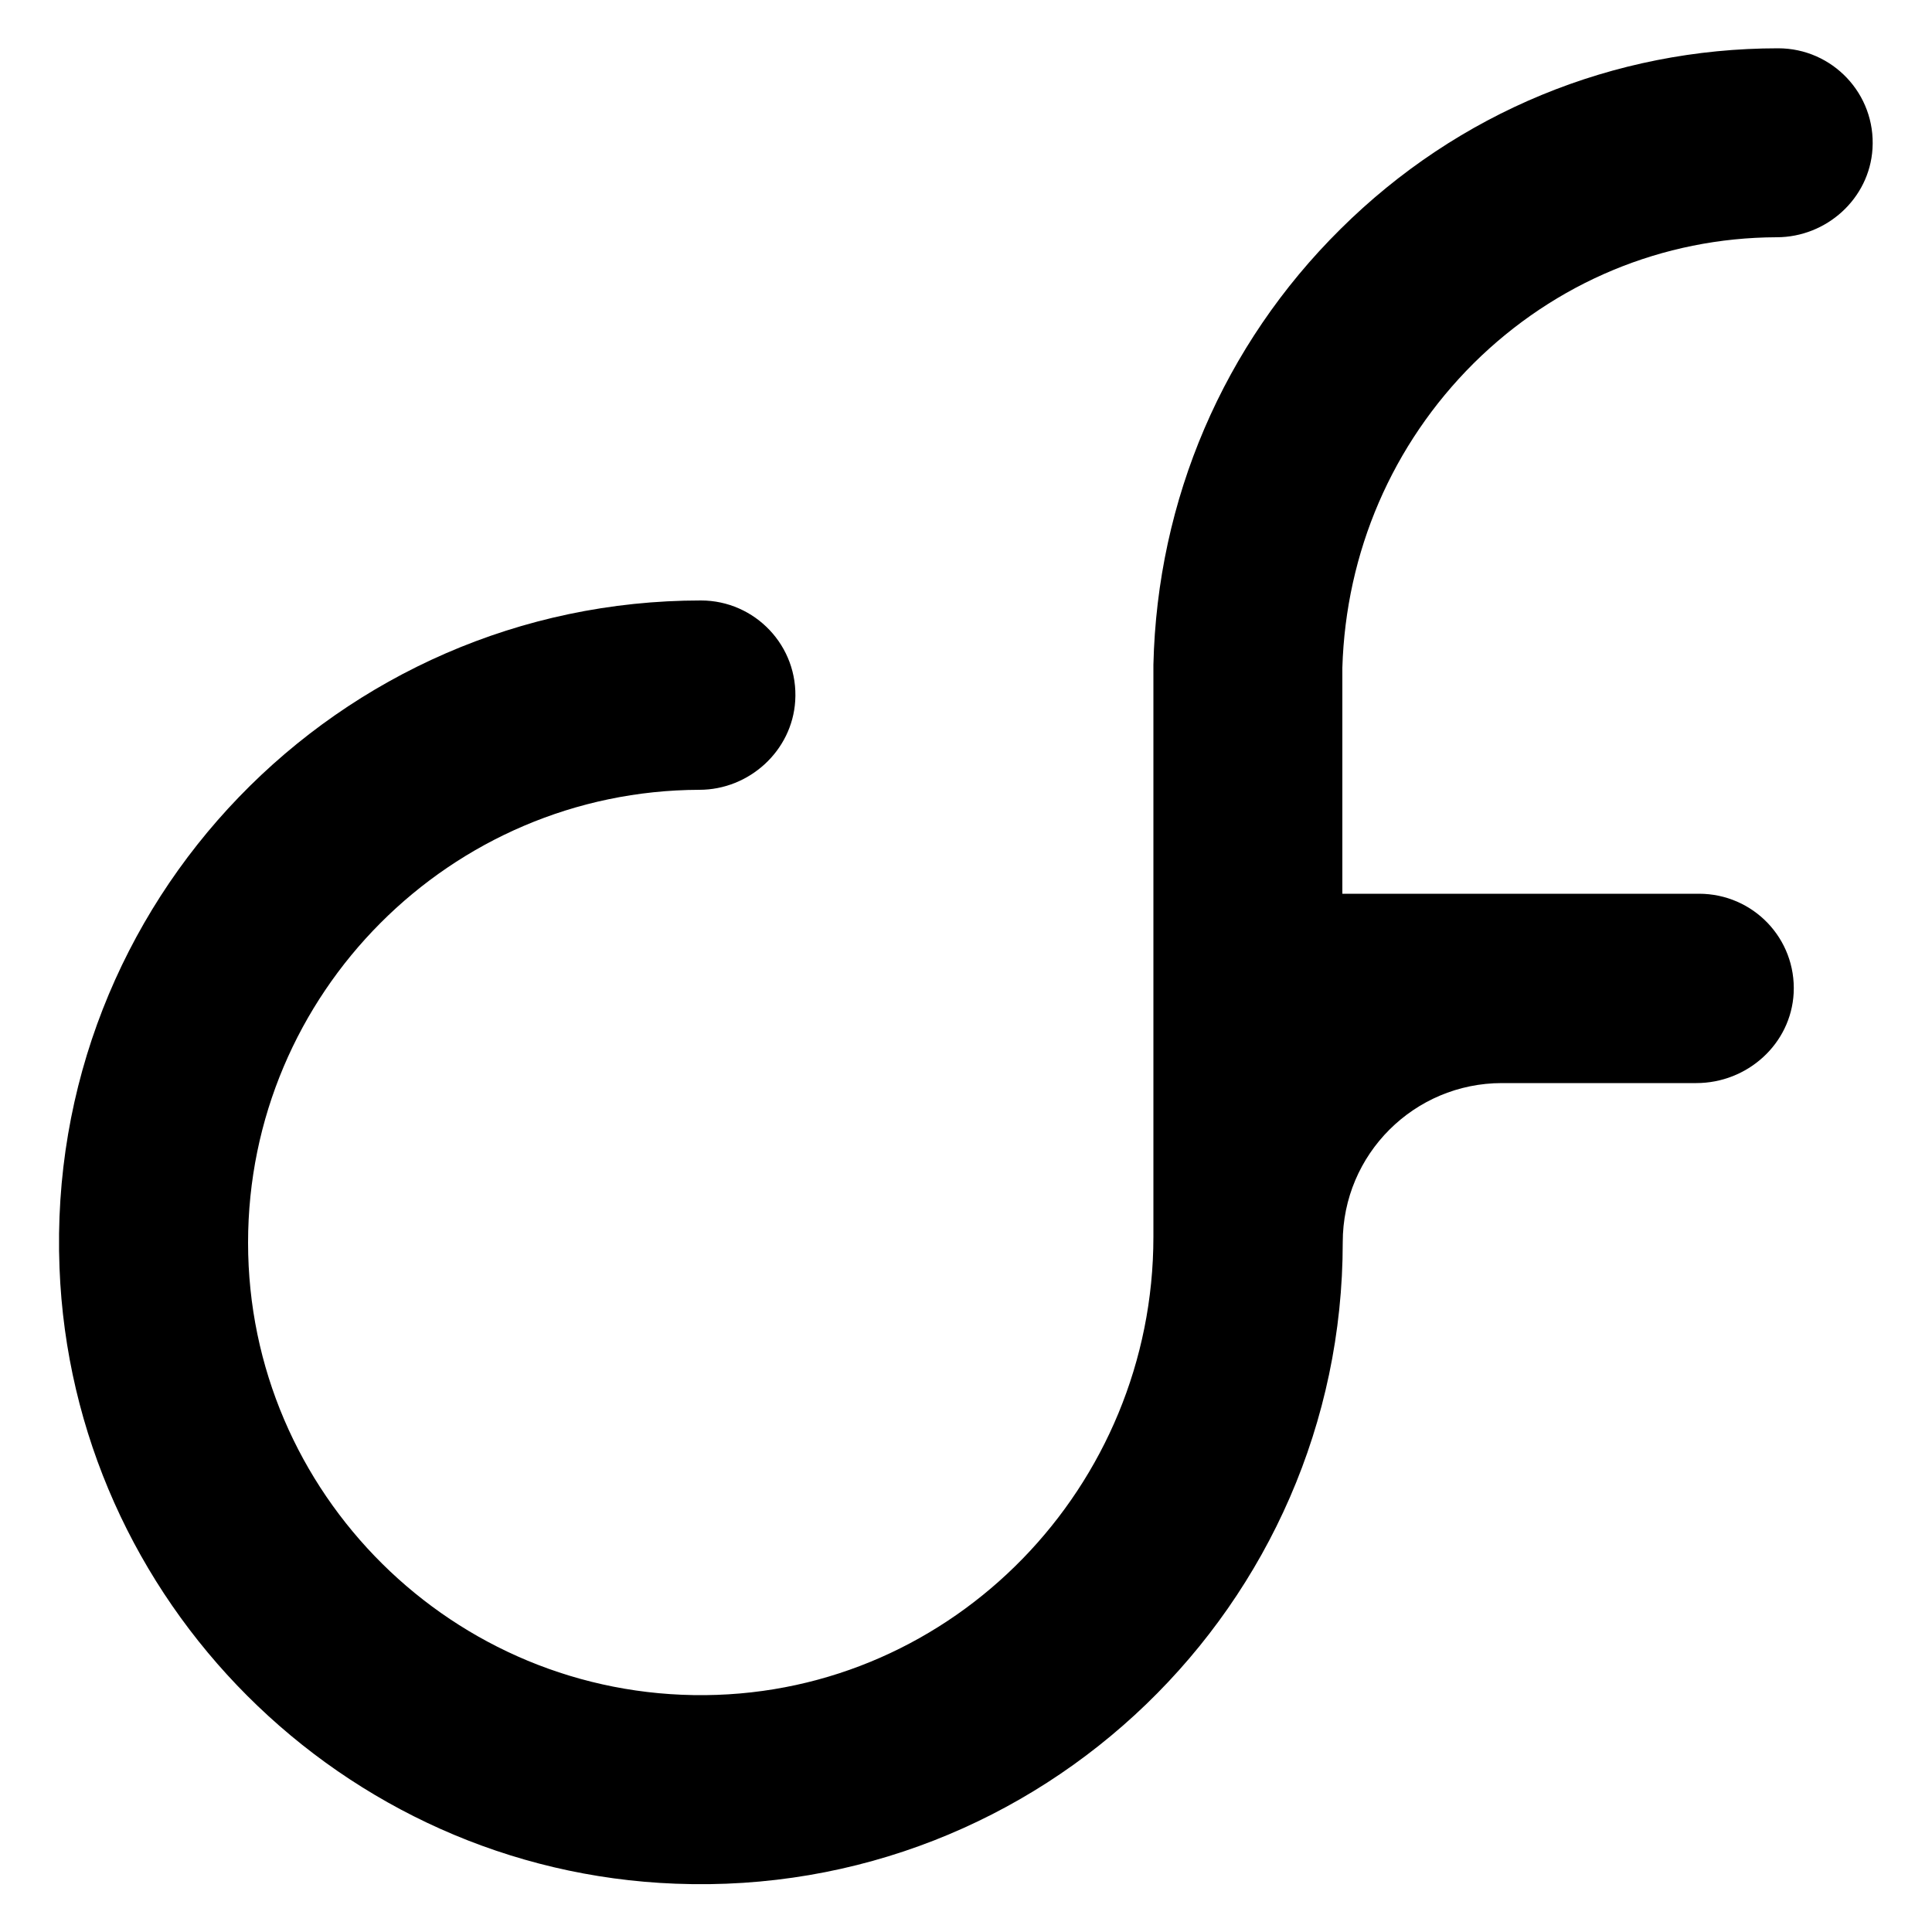
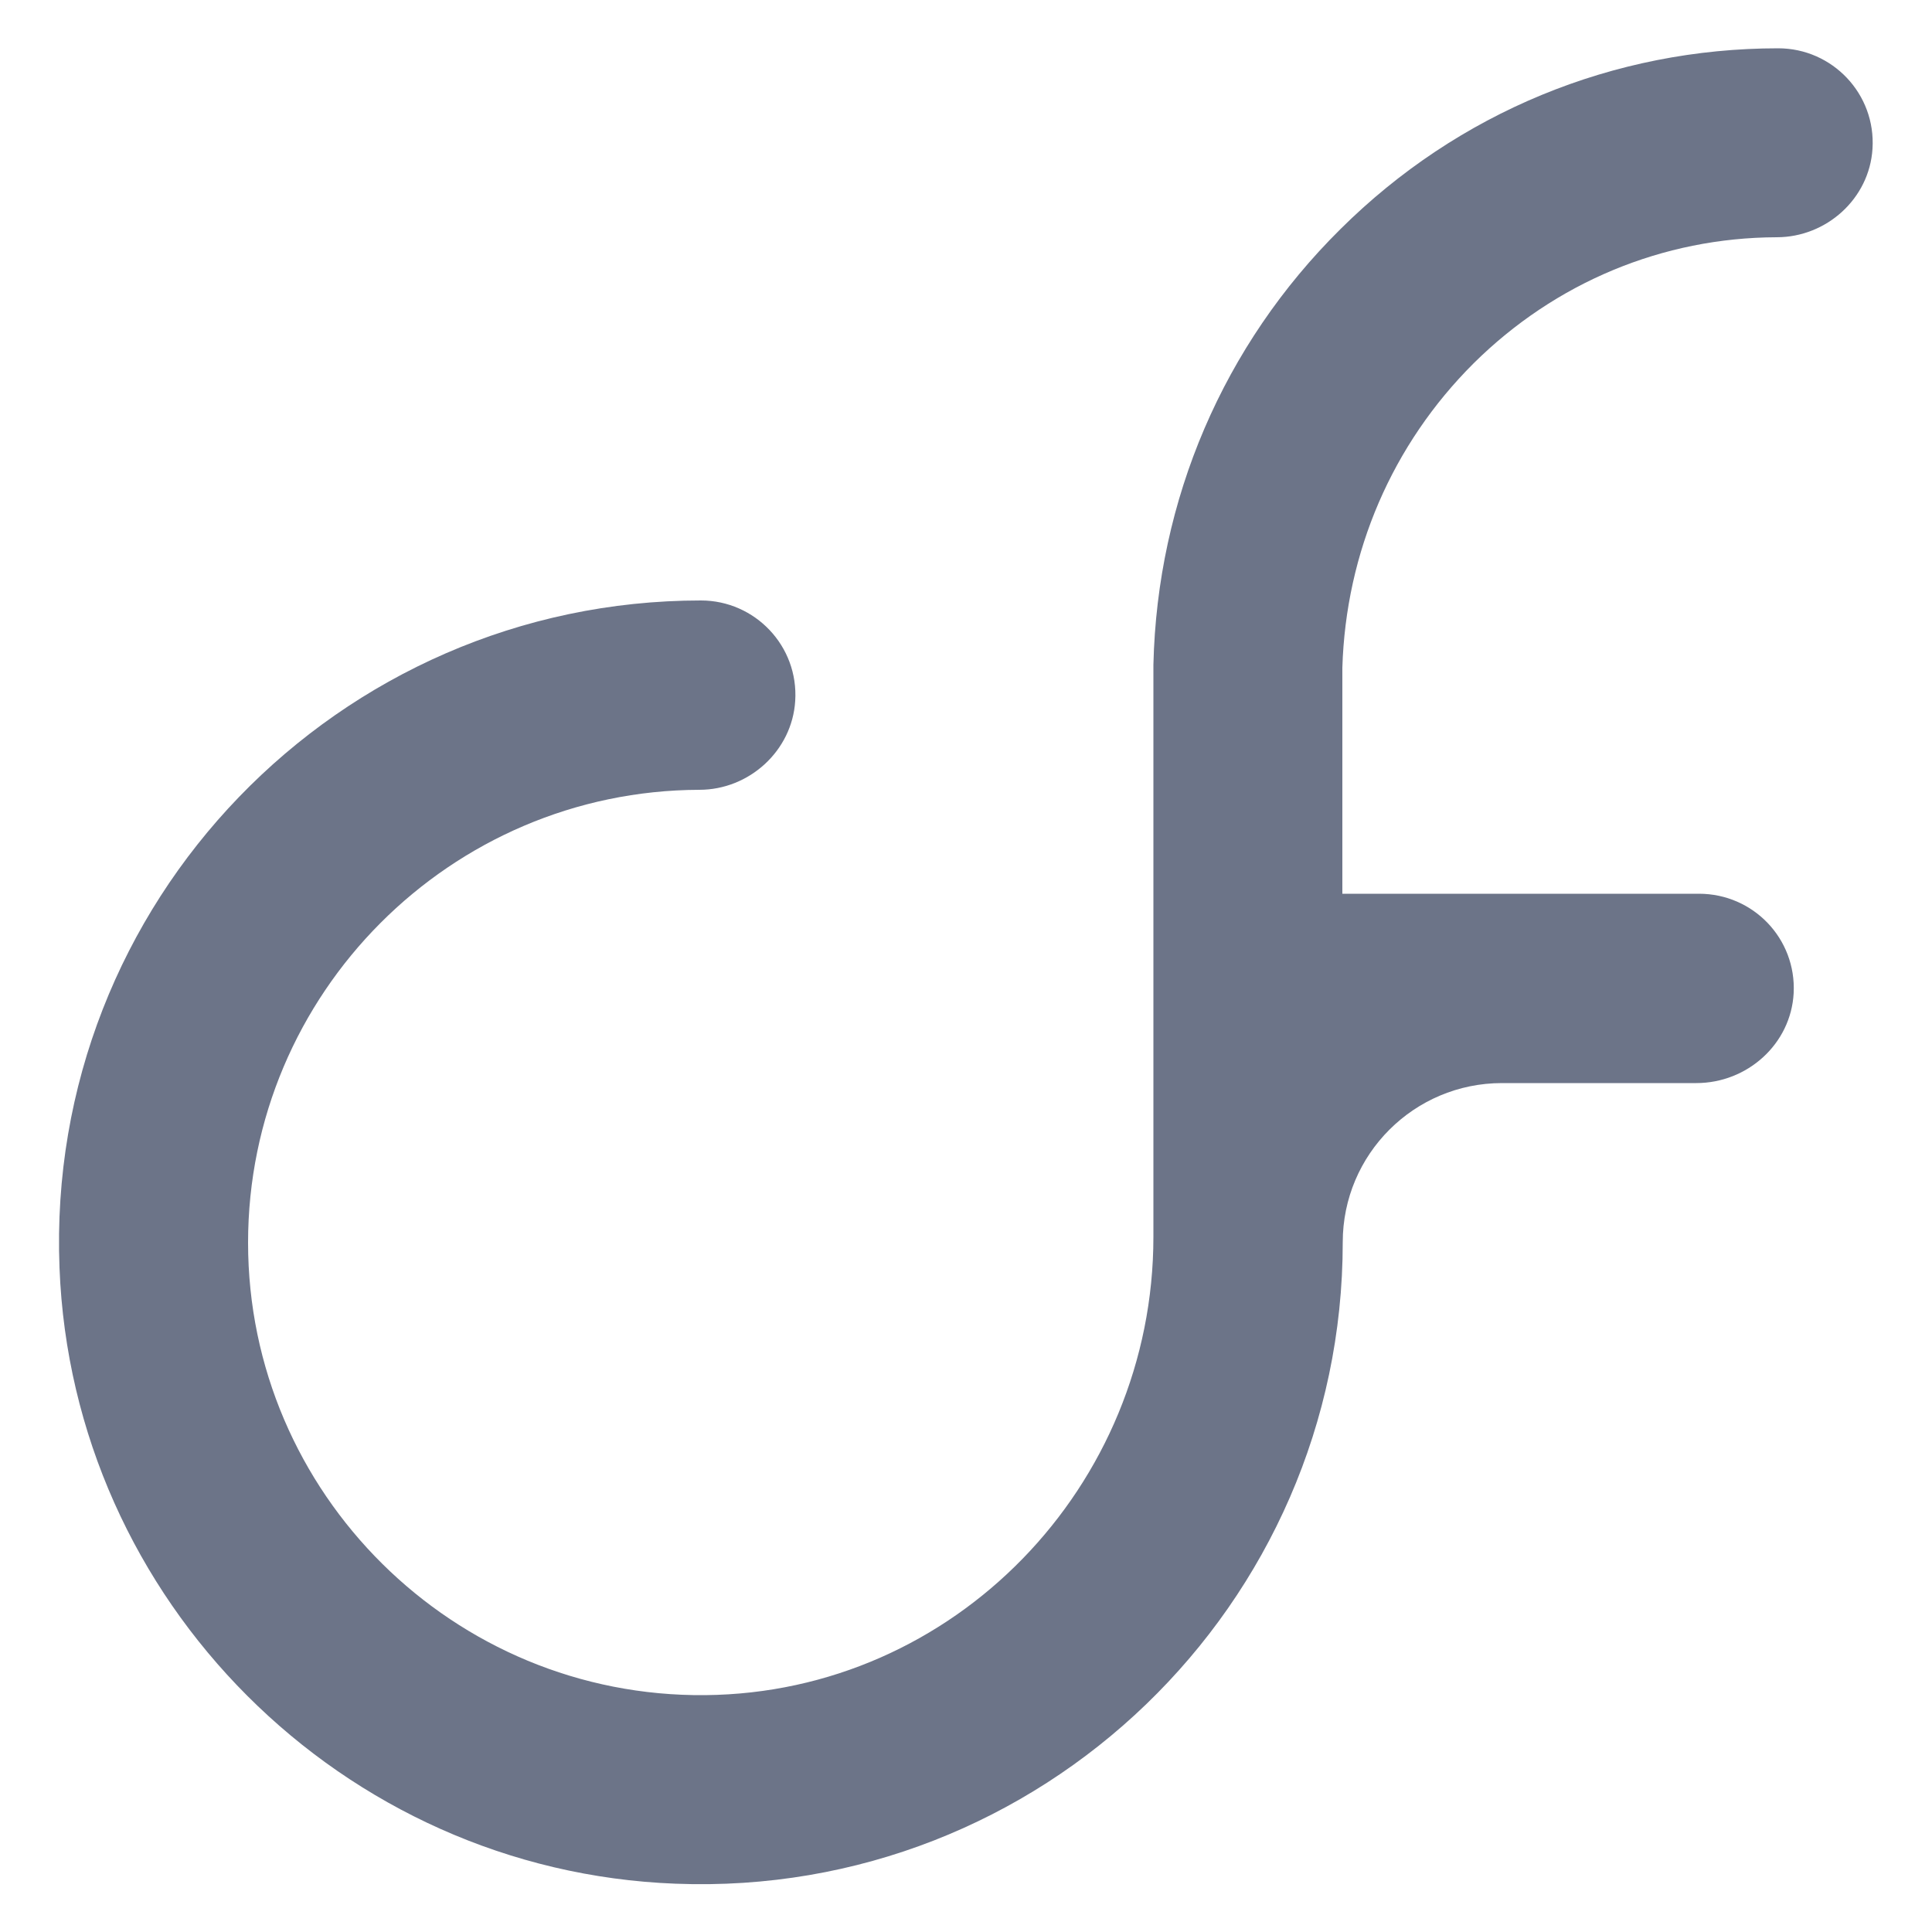
<svg xmlns="http://www.w3.org/2000/svg" version="1.1" id="Layer_1" x="0px" y="0px" viewBox="0 0 500 500" style="enable-background:new 0 0 500 500;" xml:space="preserve">
-   <path d="M381.4,94c21.1-20.9,48.9-32.5,78.4-32.6c12.9,0,24-10,24.8-22.9c0.9-14.2-10.4-26-24.4-26c-42.6,0-82.9,16.6-113.3,46.8  c-30.3,30-47.4,70-48.4,112.7l0,58.1l0,0v90c0,64.5-51.5,118-116,118.6c-65.1,0.6-118.3-52.2-118.3-117.1  c0-64.5,52.4-117,116.8-117.2c12.9,0,24-10.1,24.8-23c0.9-14.2-10.4-26-24.4-26c-93.8,0-169.7,78.1-166,172.7  c3.3,86.2,73.2,156.1,159.4,159.4c94.6,3.7,172.7-72.2,172.7-166v0c0-22.8,18.5-41.2,41.2-41.2h50.3c13.2,0,24.5-10.1,25.2-23.3  c0.7-14.1-10.5-25.7-24.5-25.7h-92.3v-58.5C348.3,142.9,360.3,115,381.4,94z" />
+   <style type="text/css">
+ 	.st0{fill:#6C7488;}
+ </style>
+   <path class="st0" d="M381.4,94c21.1-20.9,48.9-32.5,78.4-32.6c12.9,0,24-10,24.8-22.9c0.9-14.2-10.4-26-24.4-26  c-42.6,0-82.9,16.6-113.3,46.8c-30.3,30-47.4,70-48.4,112.7v58.1l0,0v90c0,64.5-51.5,118-116,118.6  c-65.1,0.6-118.3-52.2-118.3-117.1c0-64.5,52.4-117,116.8-117.2c12.9,0,24-10.1,24.8-23c0.9-14.2-10.4-26-24.4-26  c-93.8,0-169.7,78.1-166,172.7c3.3,86.2,73.2,156.1,159.4,159.4c94.6,3.7,172.7-72.2,172.7-166l0,0c0-22.8,18.5-41.2,41.2-41.2H439  c13.2,0,24.5-10.1,25.2-23.3c0.7-14.1-10.5-25.7-24.5-25.7h-92.3v-58.5C348.3,142.9,360.3,115,381.4,94z" />
</svg>
